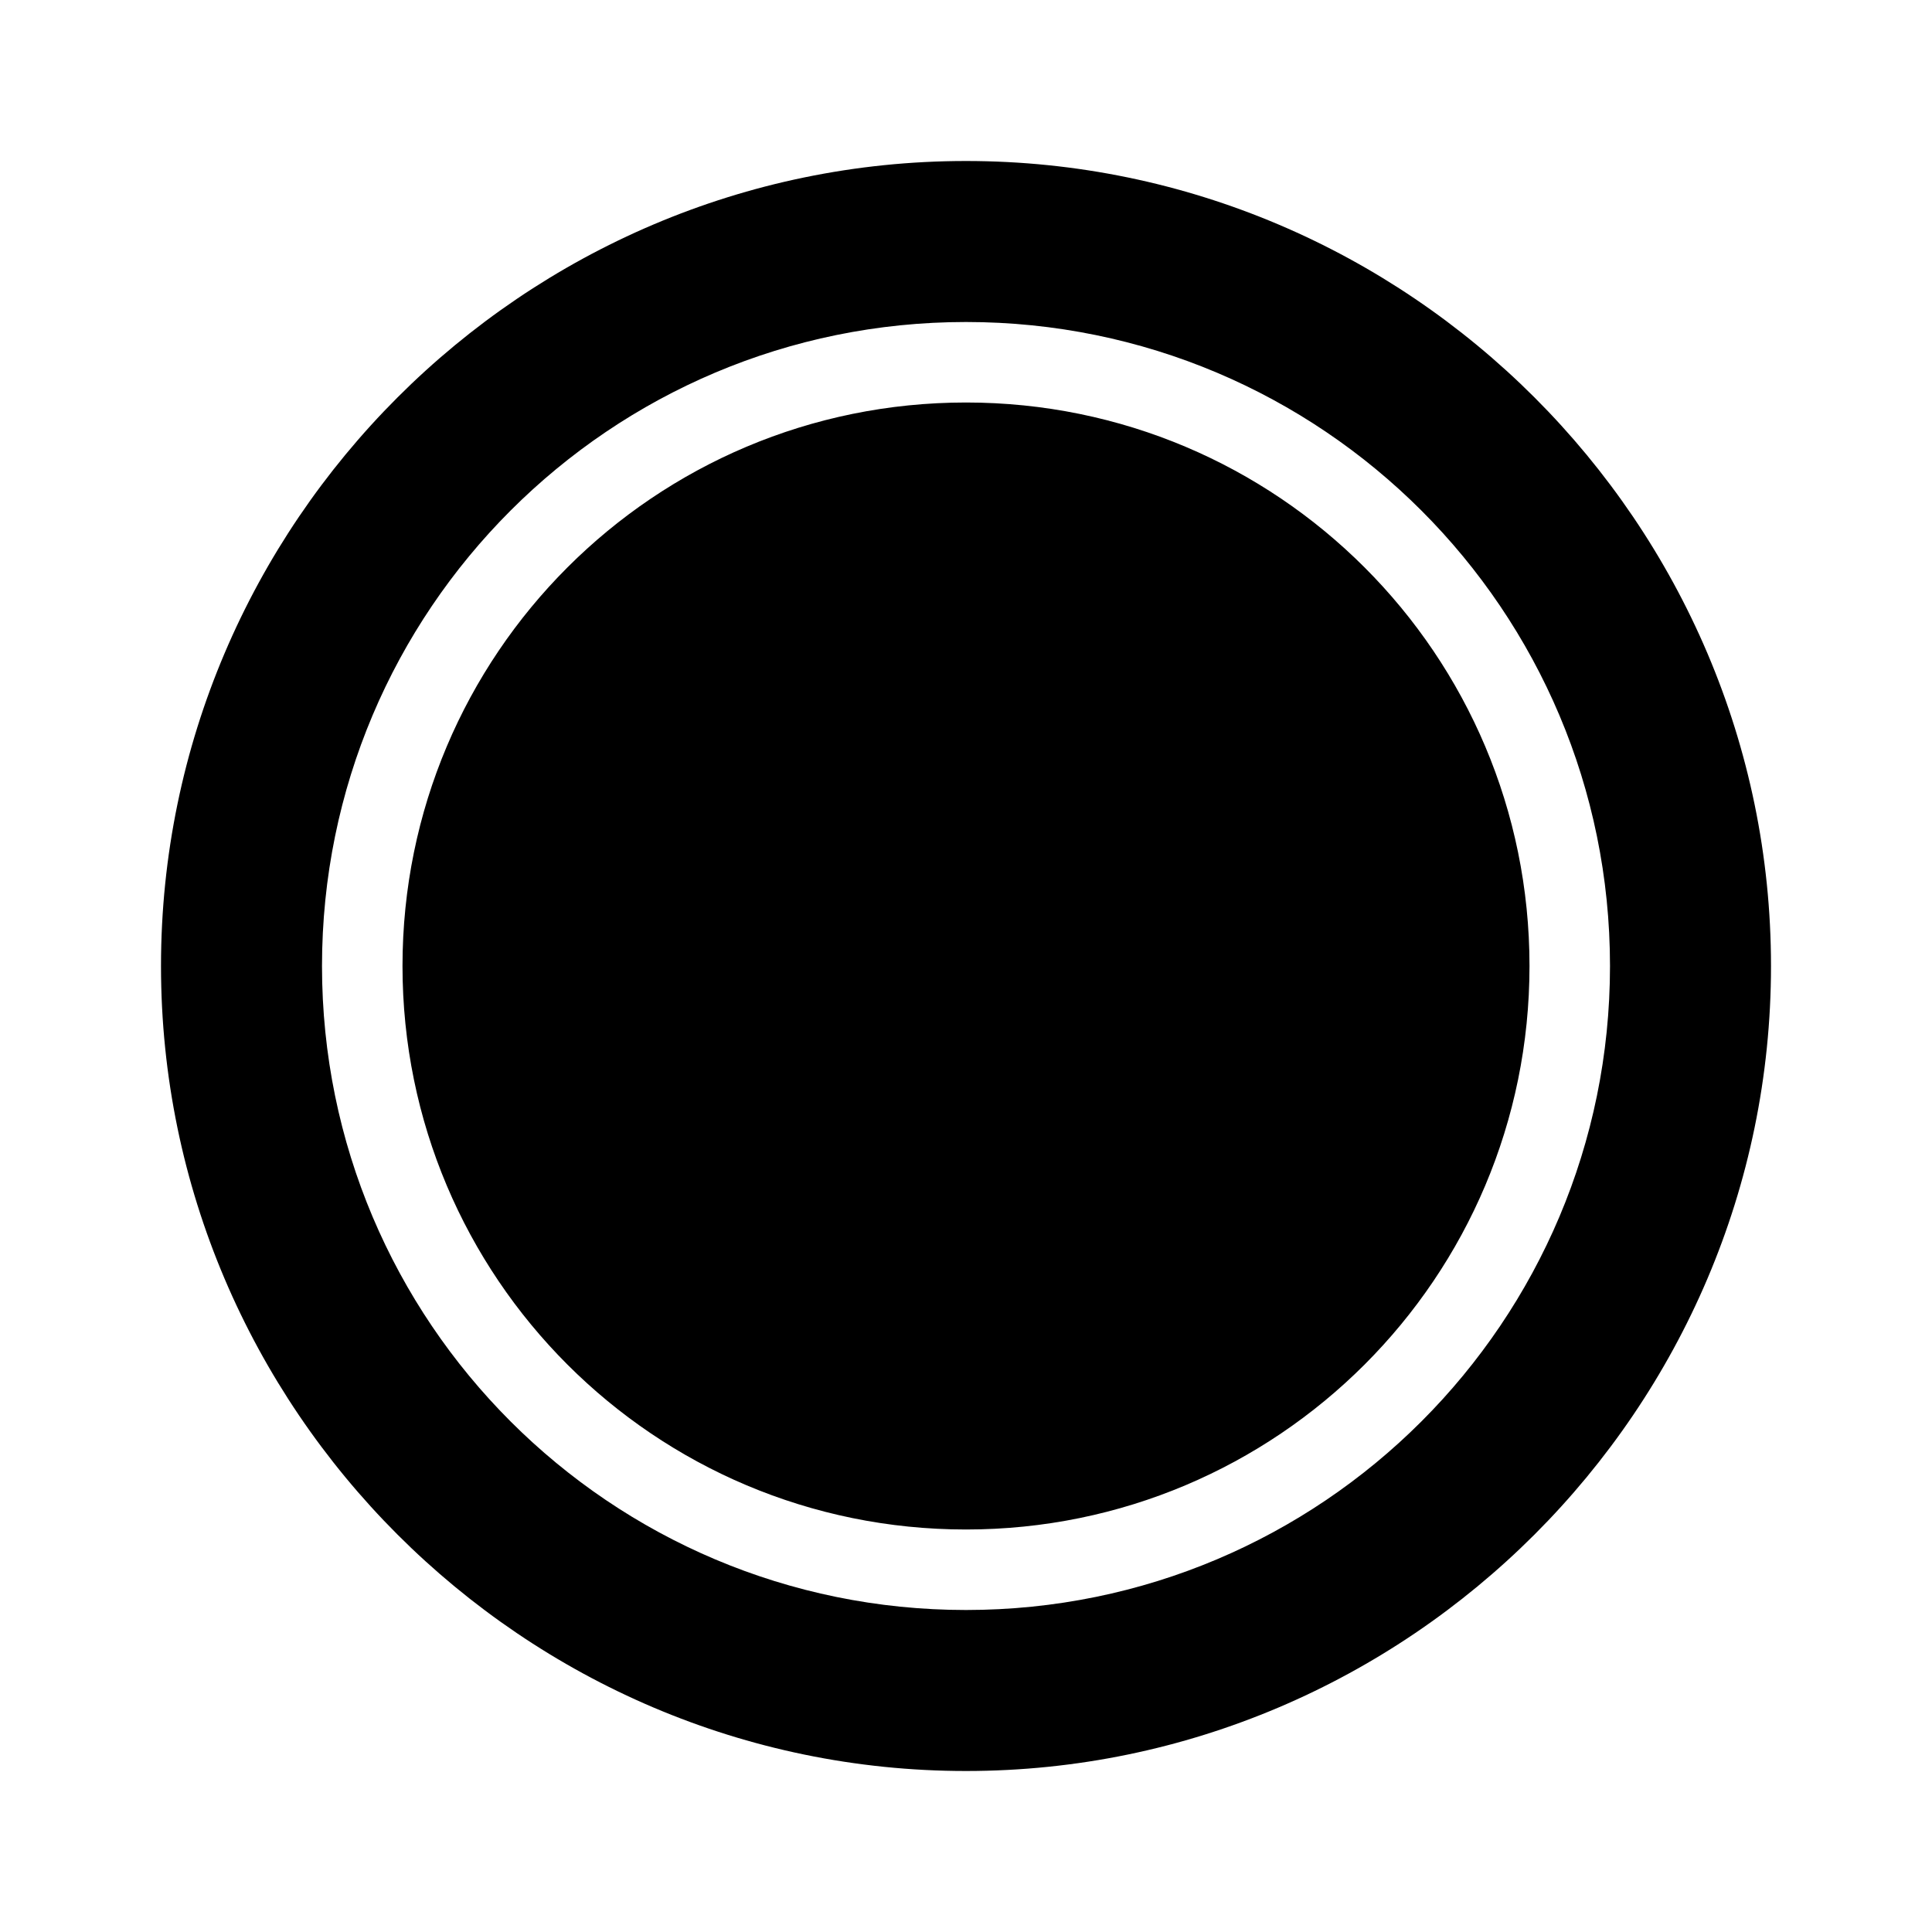
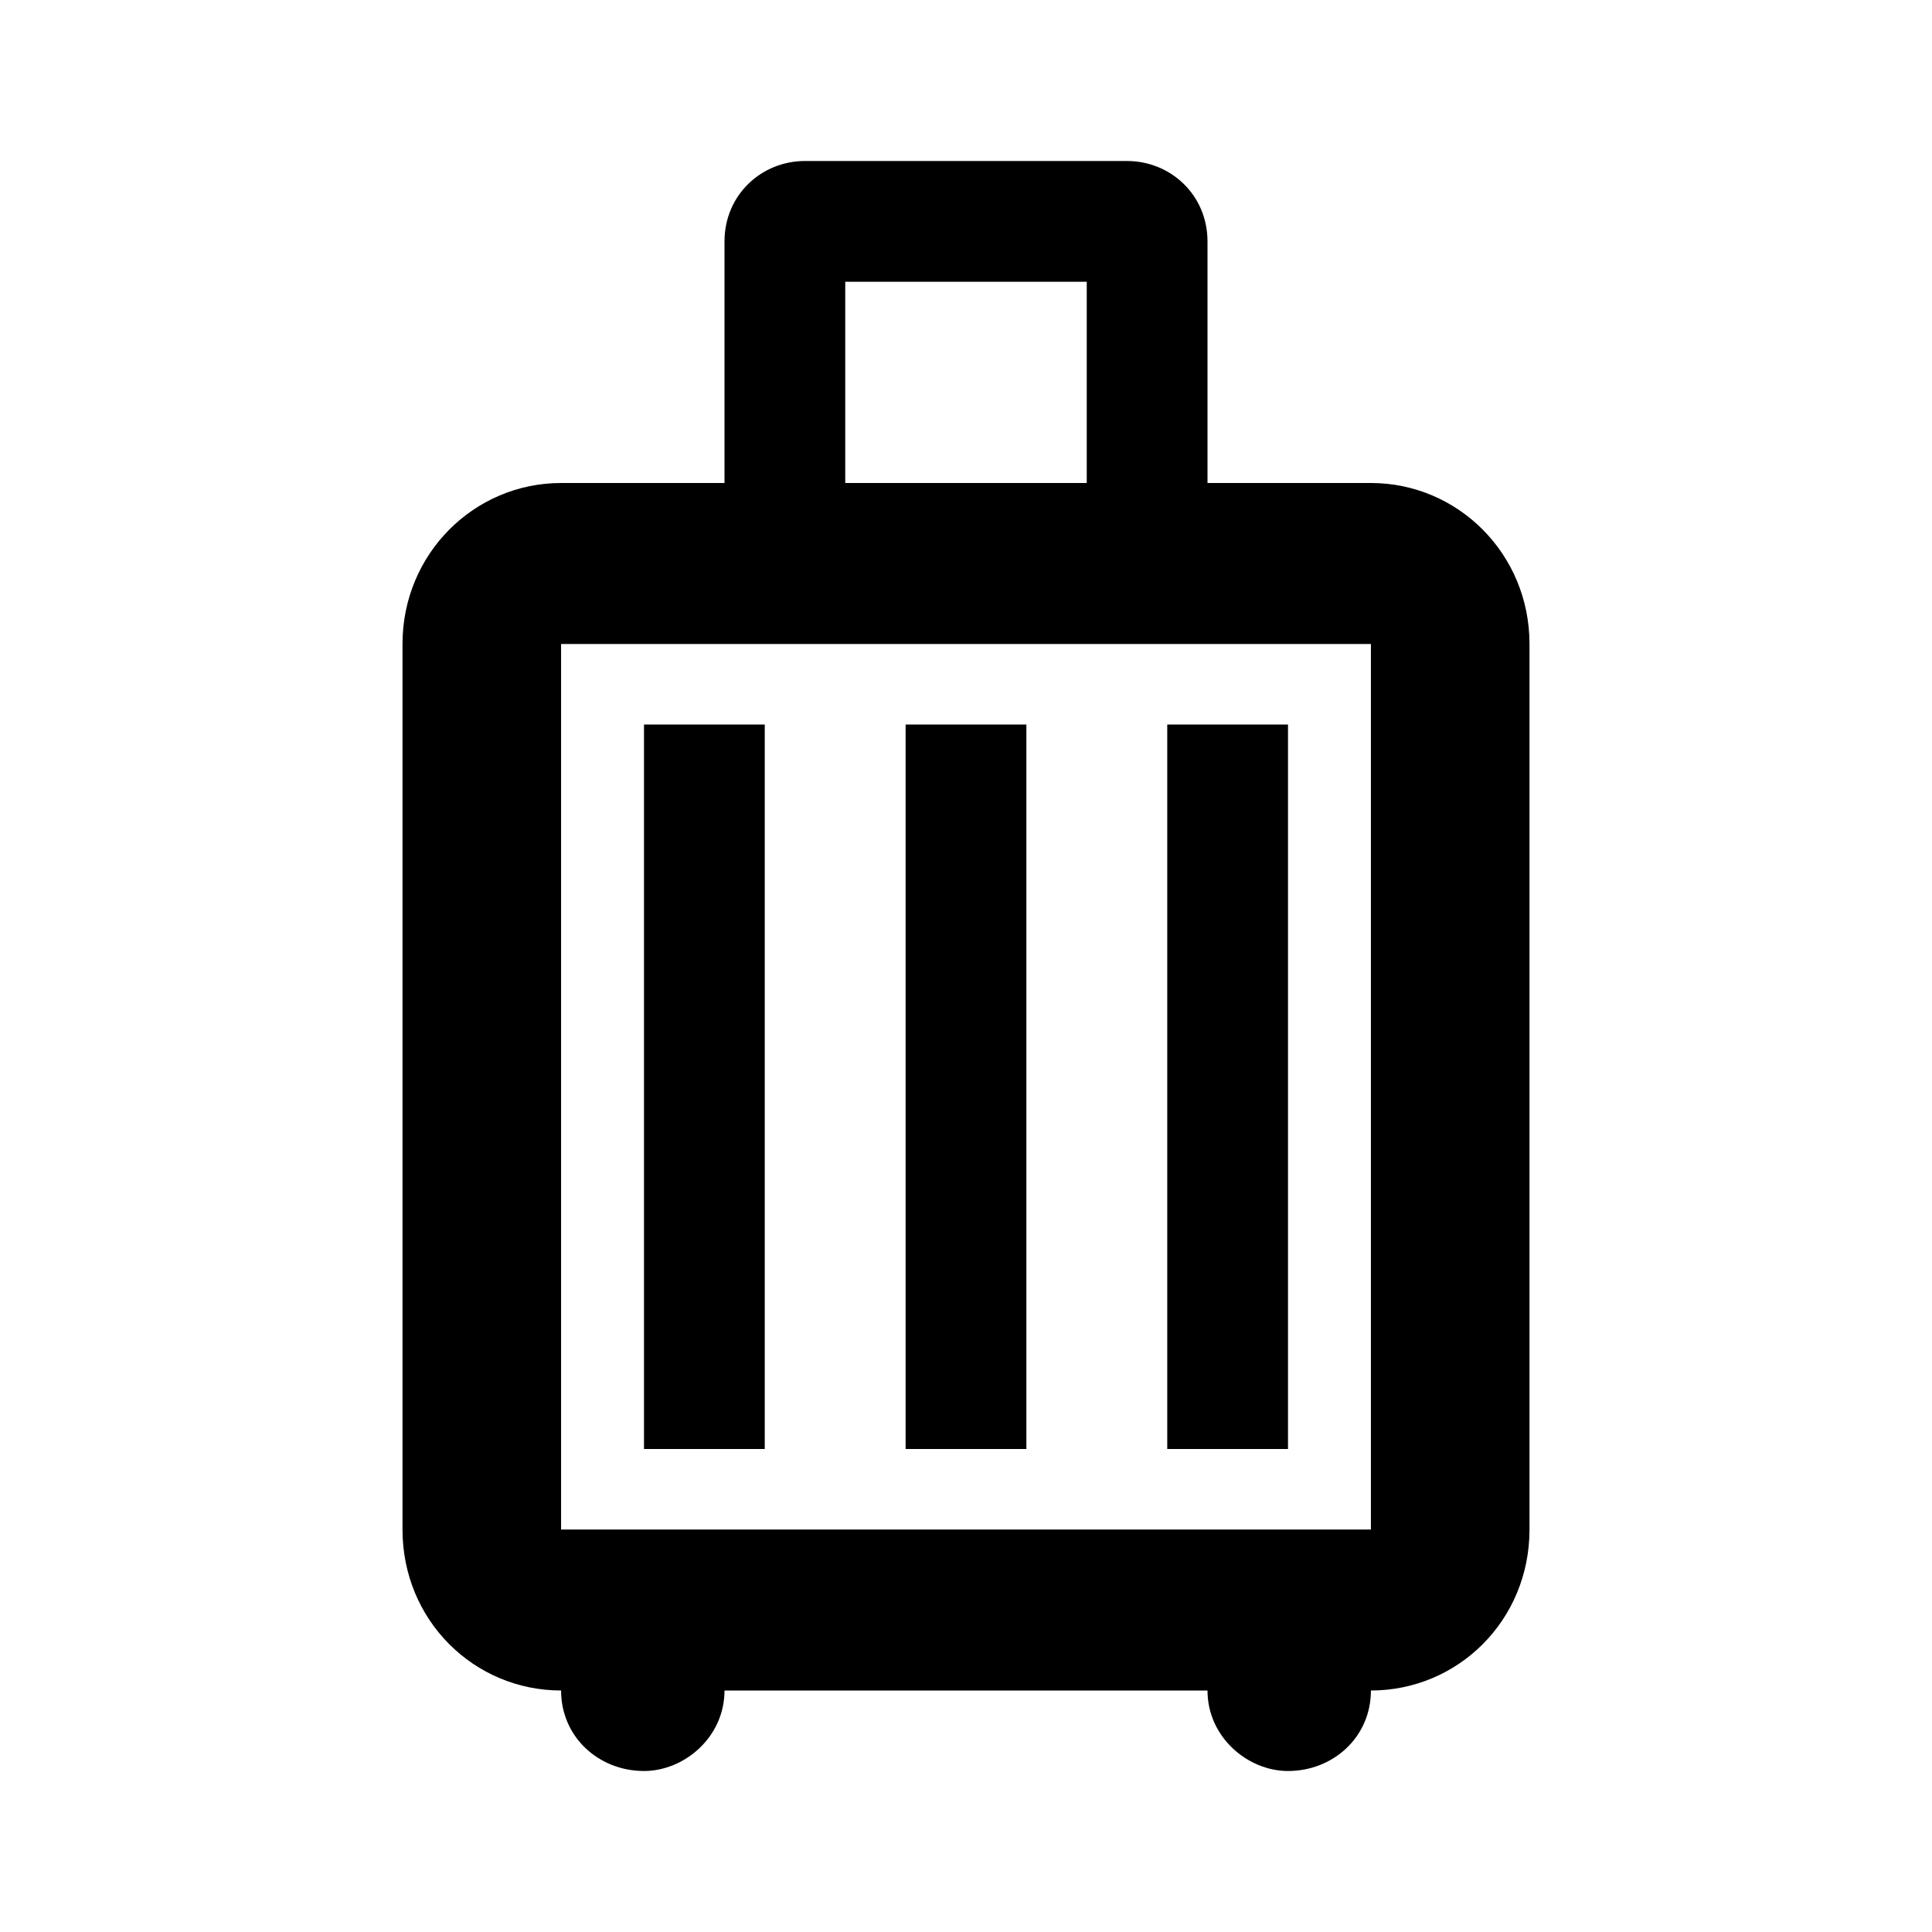
<svg xmlns="http://www.w3.org/2000/svg" viewBox="0 0 24 24">
-   <path d="M12 5C15.87 5 19 8.13 19 12C19 15.87 15.87 19 12 19C8.13 19 5 15.87 5 12C5 8.13 8.13 5 12 5M12 2C17.5 2 22 6.5 22 12C22 17.5 17.5 22 12 22C6.5 22 2 17.5 2 12C2 6.5 6.5 2 12 2M12 4C7.58 4 4 7.58 4 12C4 16.42 7.58 20 12 20C16.42 20 20 16.42 20 12C20 7.58 16.42 4 12 4Z" />
+   <path d="M9.5 18V9H8V18M12.75 18V9H11.25V18M16 18V9H14.5V18M17.03 6C18.11 6 19 6.88 19 8V19C19 20.13 18.11 21 17.03 21C17.03 21.58 16.56 22 16 22C15.5 22 15 21.58 15 21H9C9 21.58 8.5 22 8 22C7.44 22 6.97 21.58 6.97 21C5.89 21 5 20.13 5 19V8C5 6.88 5.89 6 6.97 6H9V3C9 2.42 9.46 2 10 2H14C14.54 2 15 2.42 15 3V6M10.5 3.5V6H13.5V3.5M17.03 19V8H6.97V19" />
</svg>
